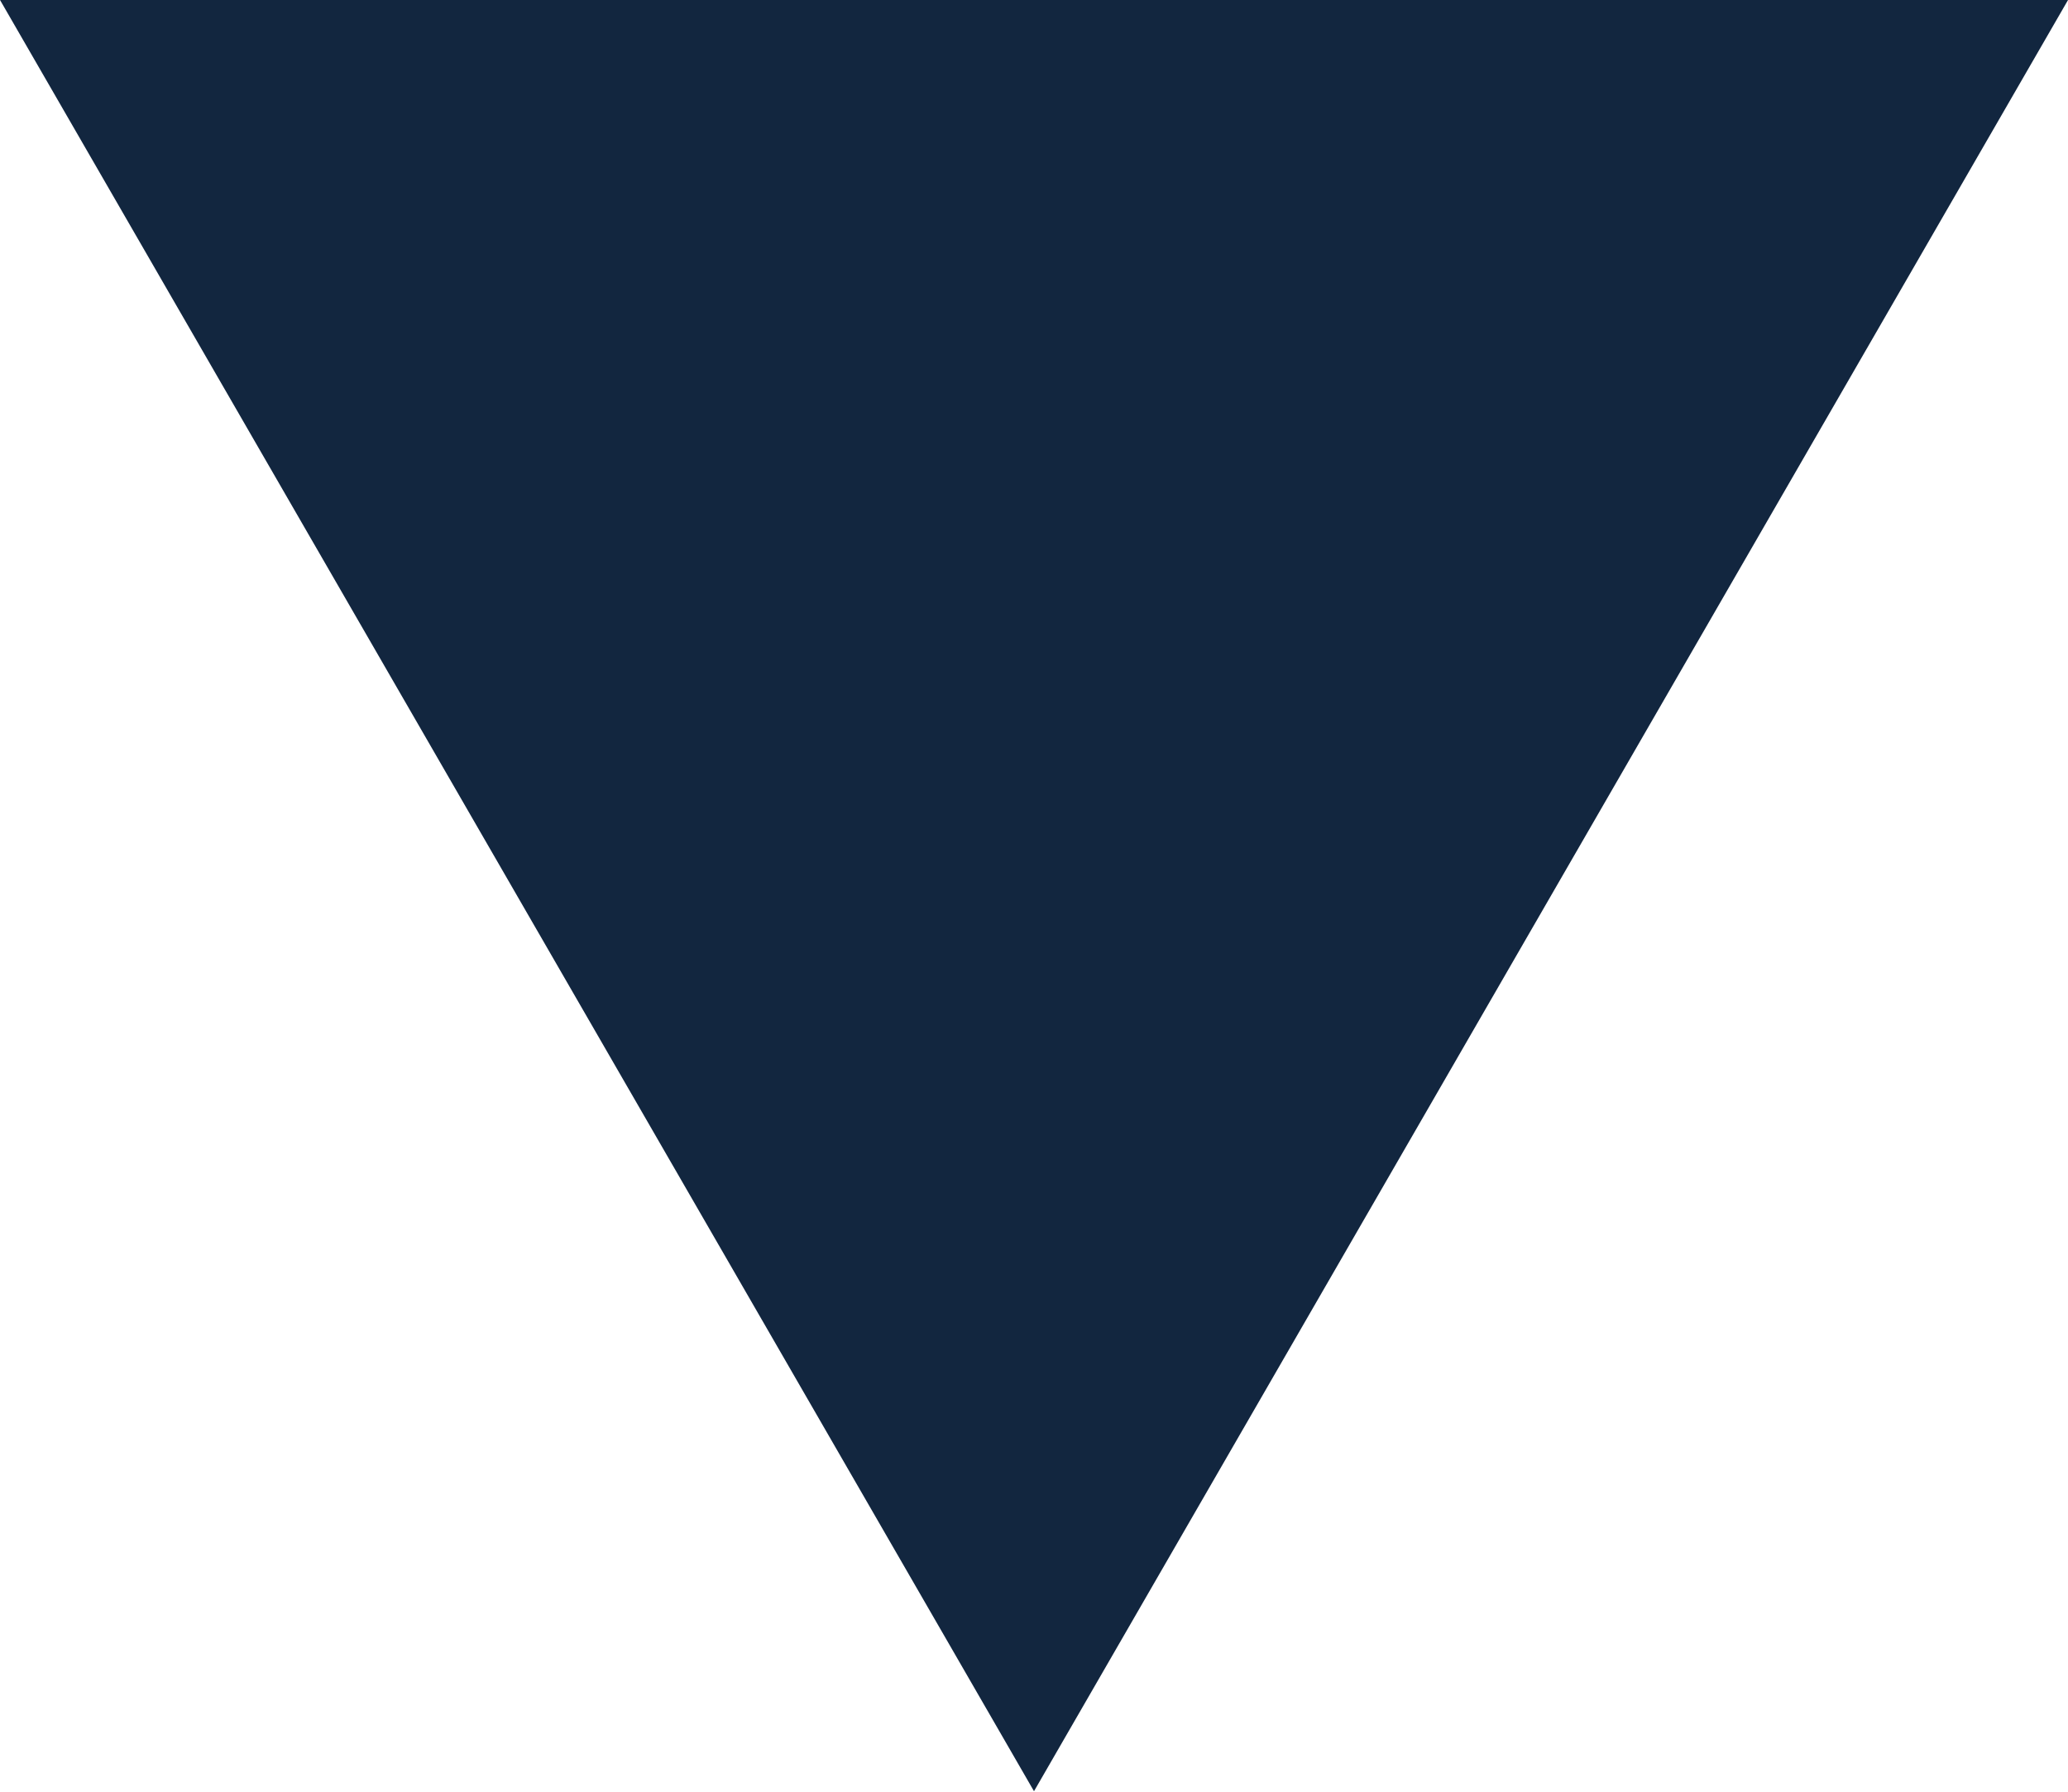
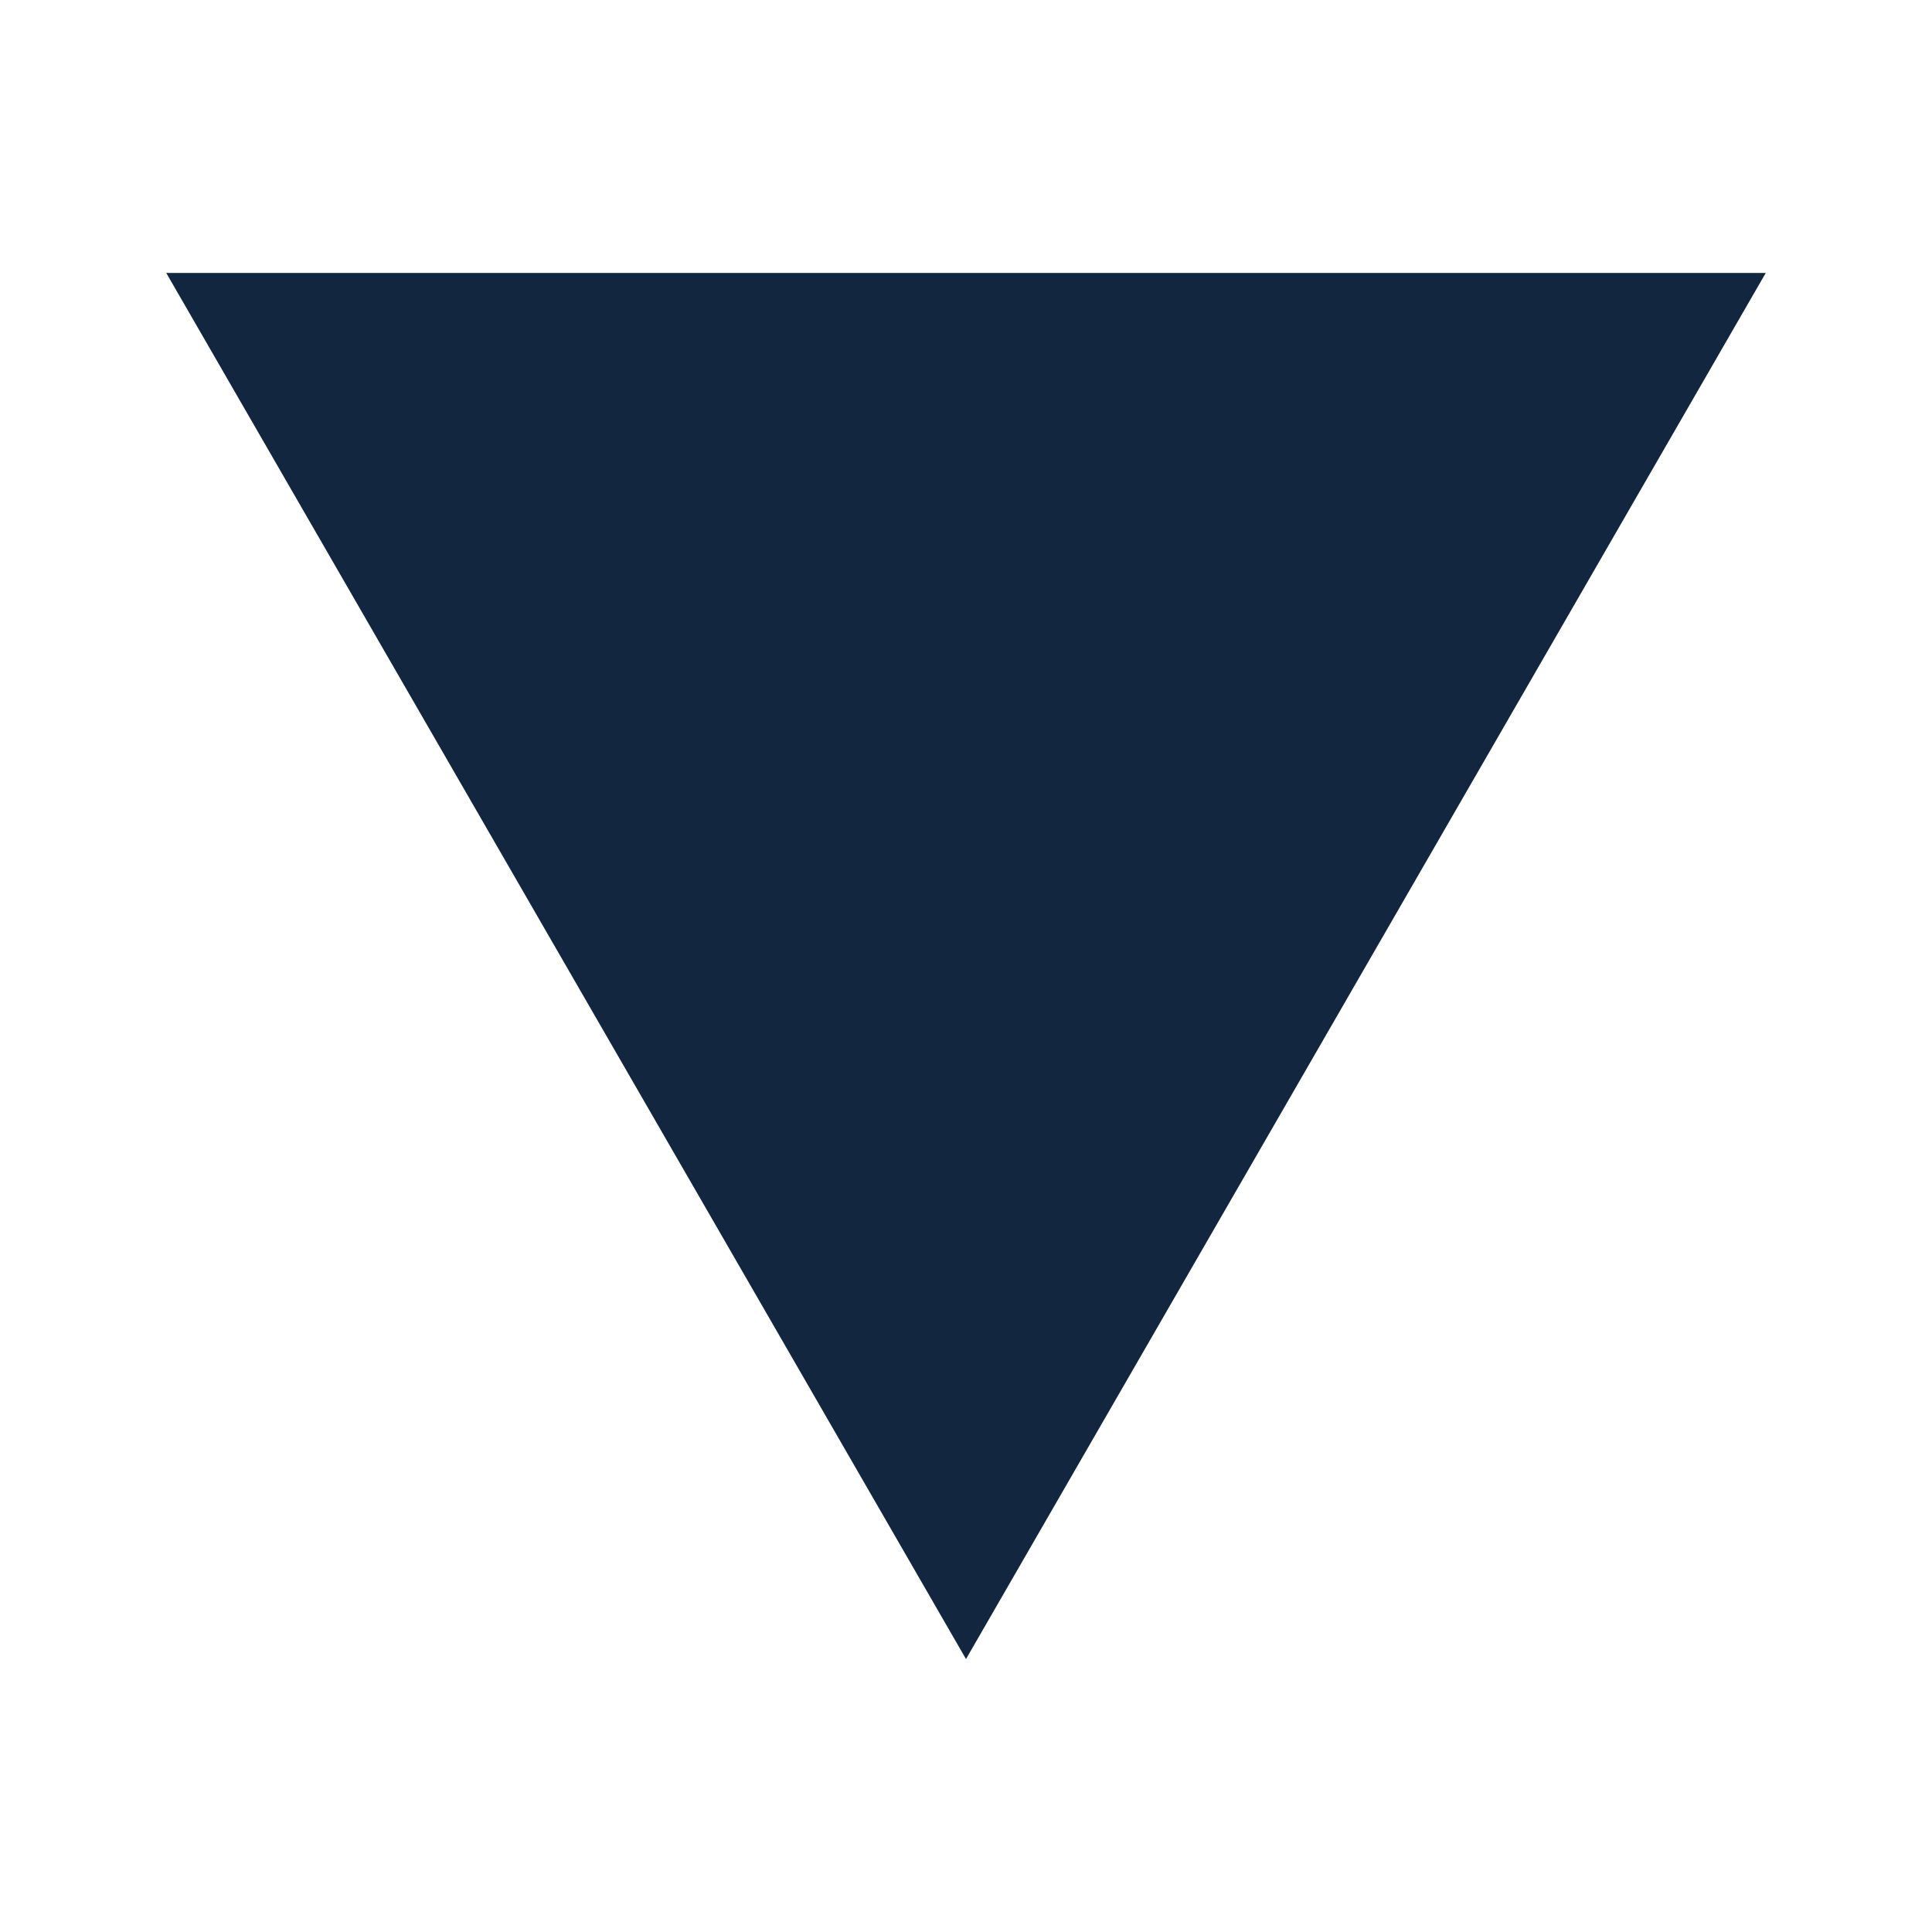
- <svg xmlns="http://www.w3.org/2000/svg" width="142.446" height="123.362" viewBox="0 0 142.446 123.362">
-   <path d="M3464.025,1724.57,3392.8,1847.932h142.446Z" transform="translate(3535.248 1847.932) rotate(180)" fill="#12263f" />
+ <svg xmlns="http://www.w3.org/2000/svg" version="1.1" id="Capa_1" x="0px" y="0px" viewBox="0 0 172 172" style="enable-background:new 0 0 172 172;" xml:space="preserve">
+   <style type="text/css">
+ 	.st0{fill:#12263F;}
+ </style>
+   <path class="st0" d="M86,147.7l71.2-123.4H14.8L86,147.7z" />
</svg>
